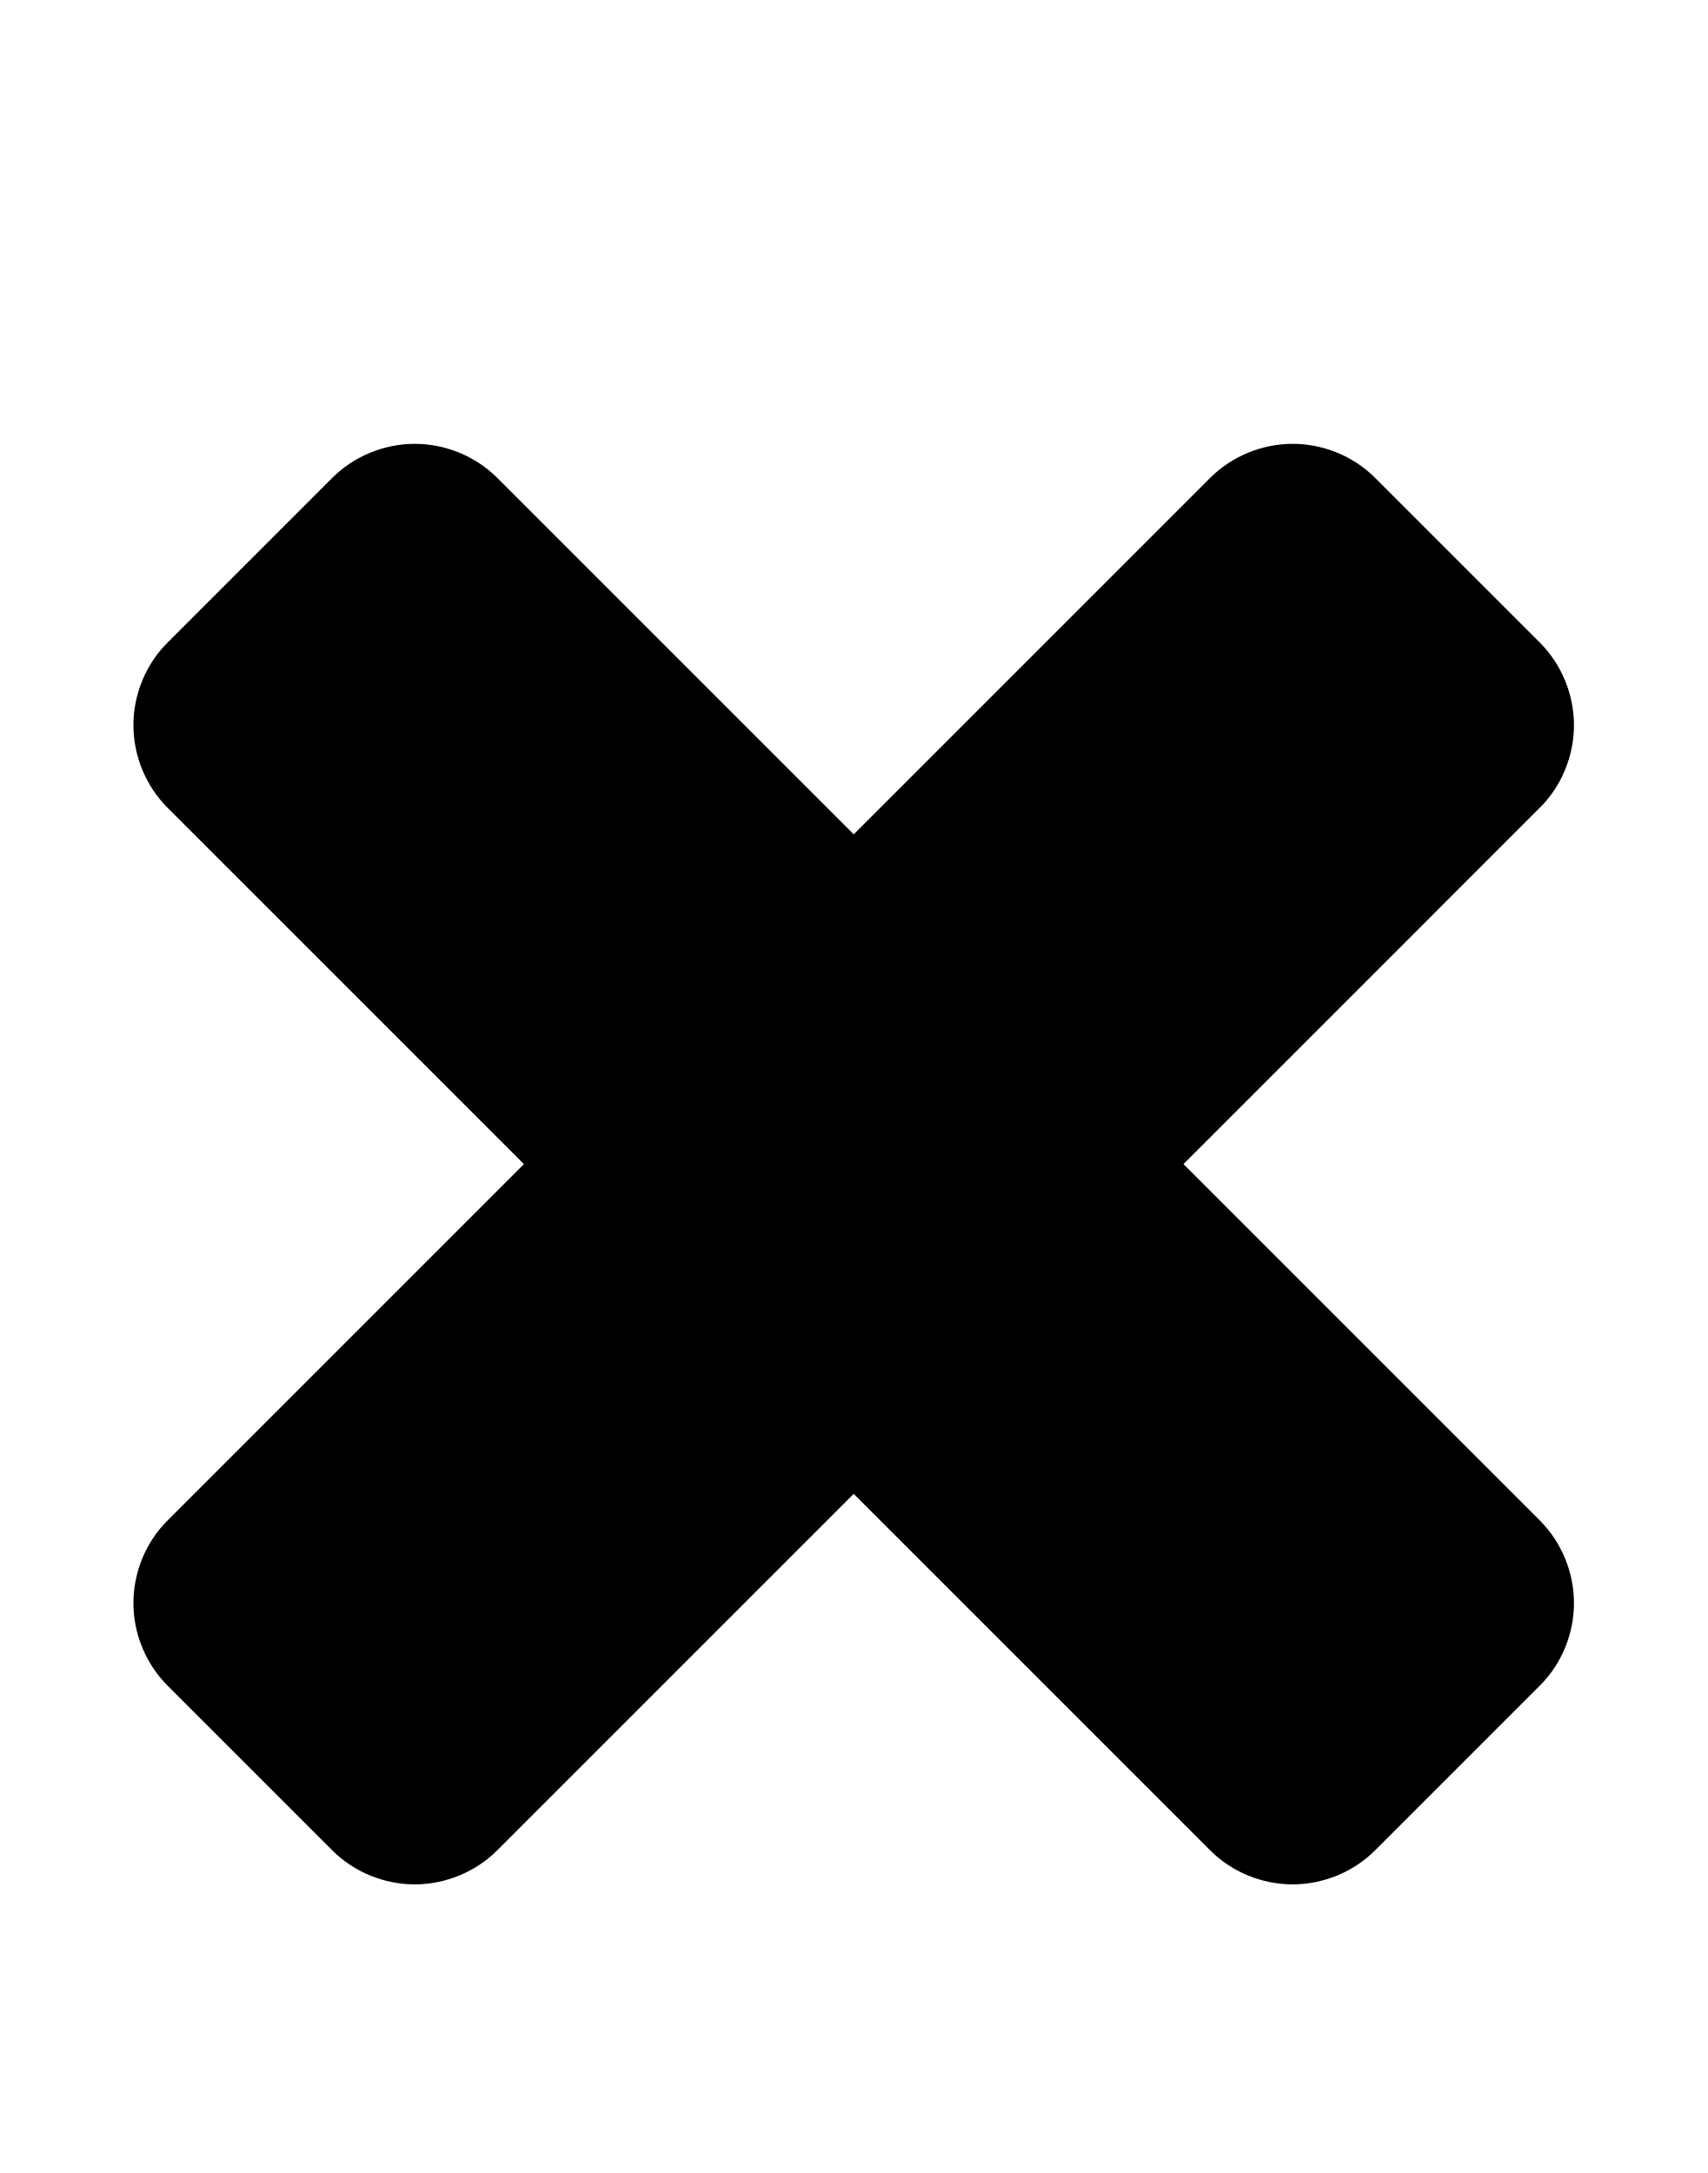
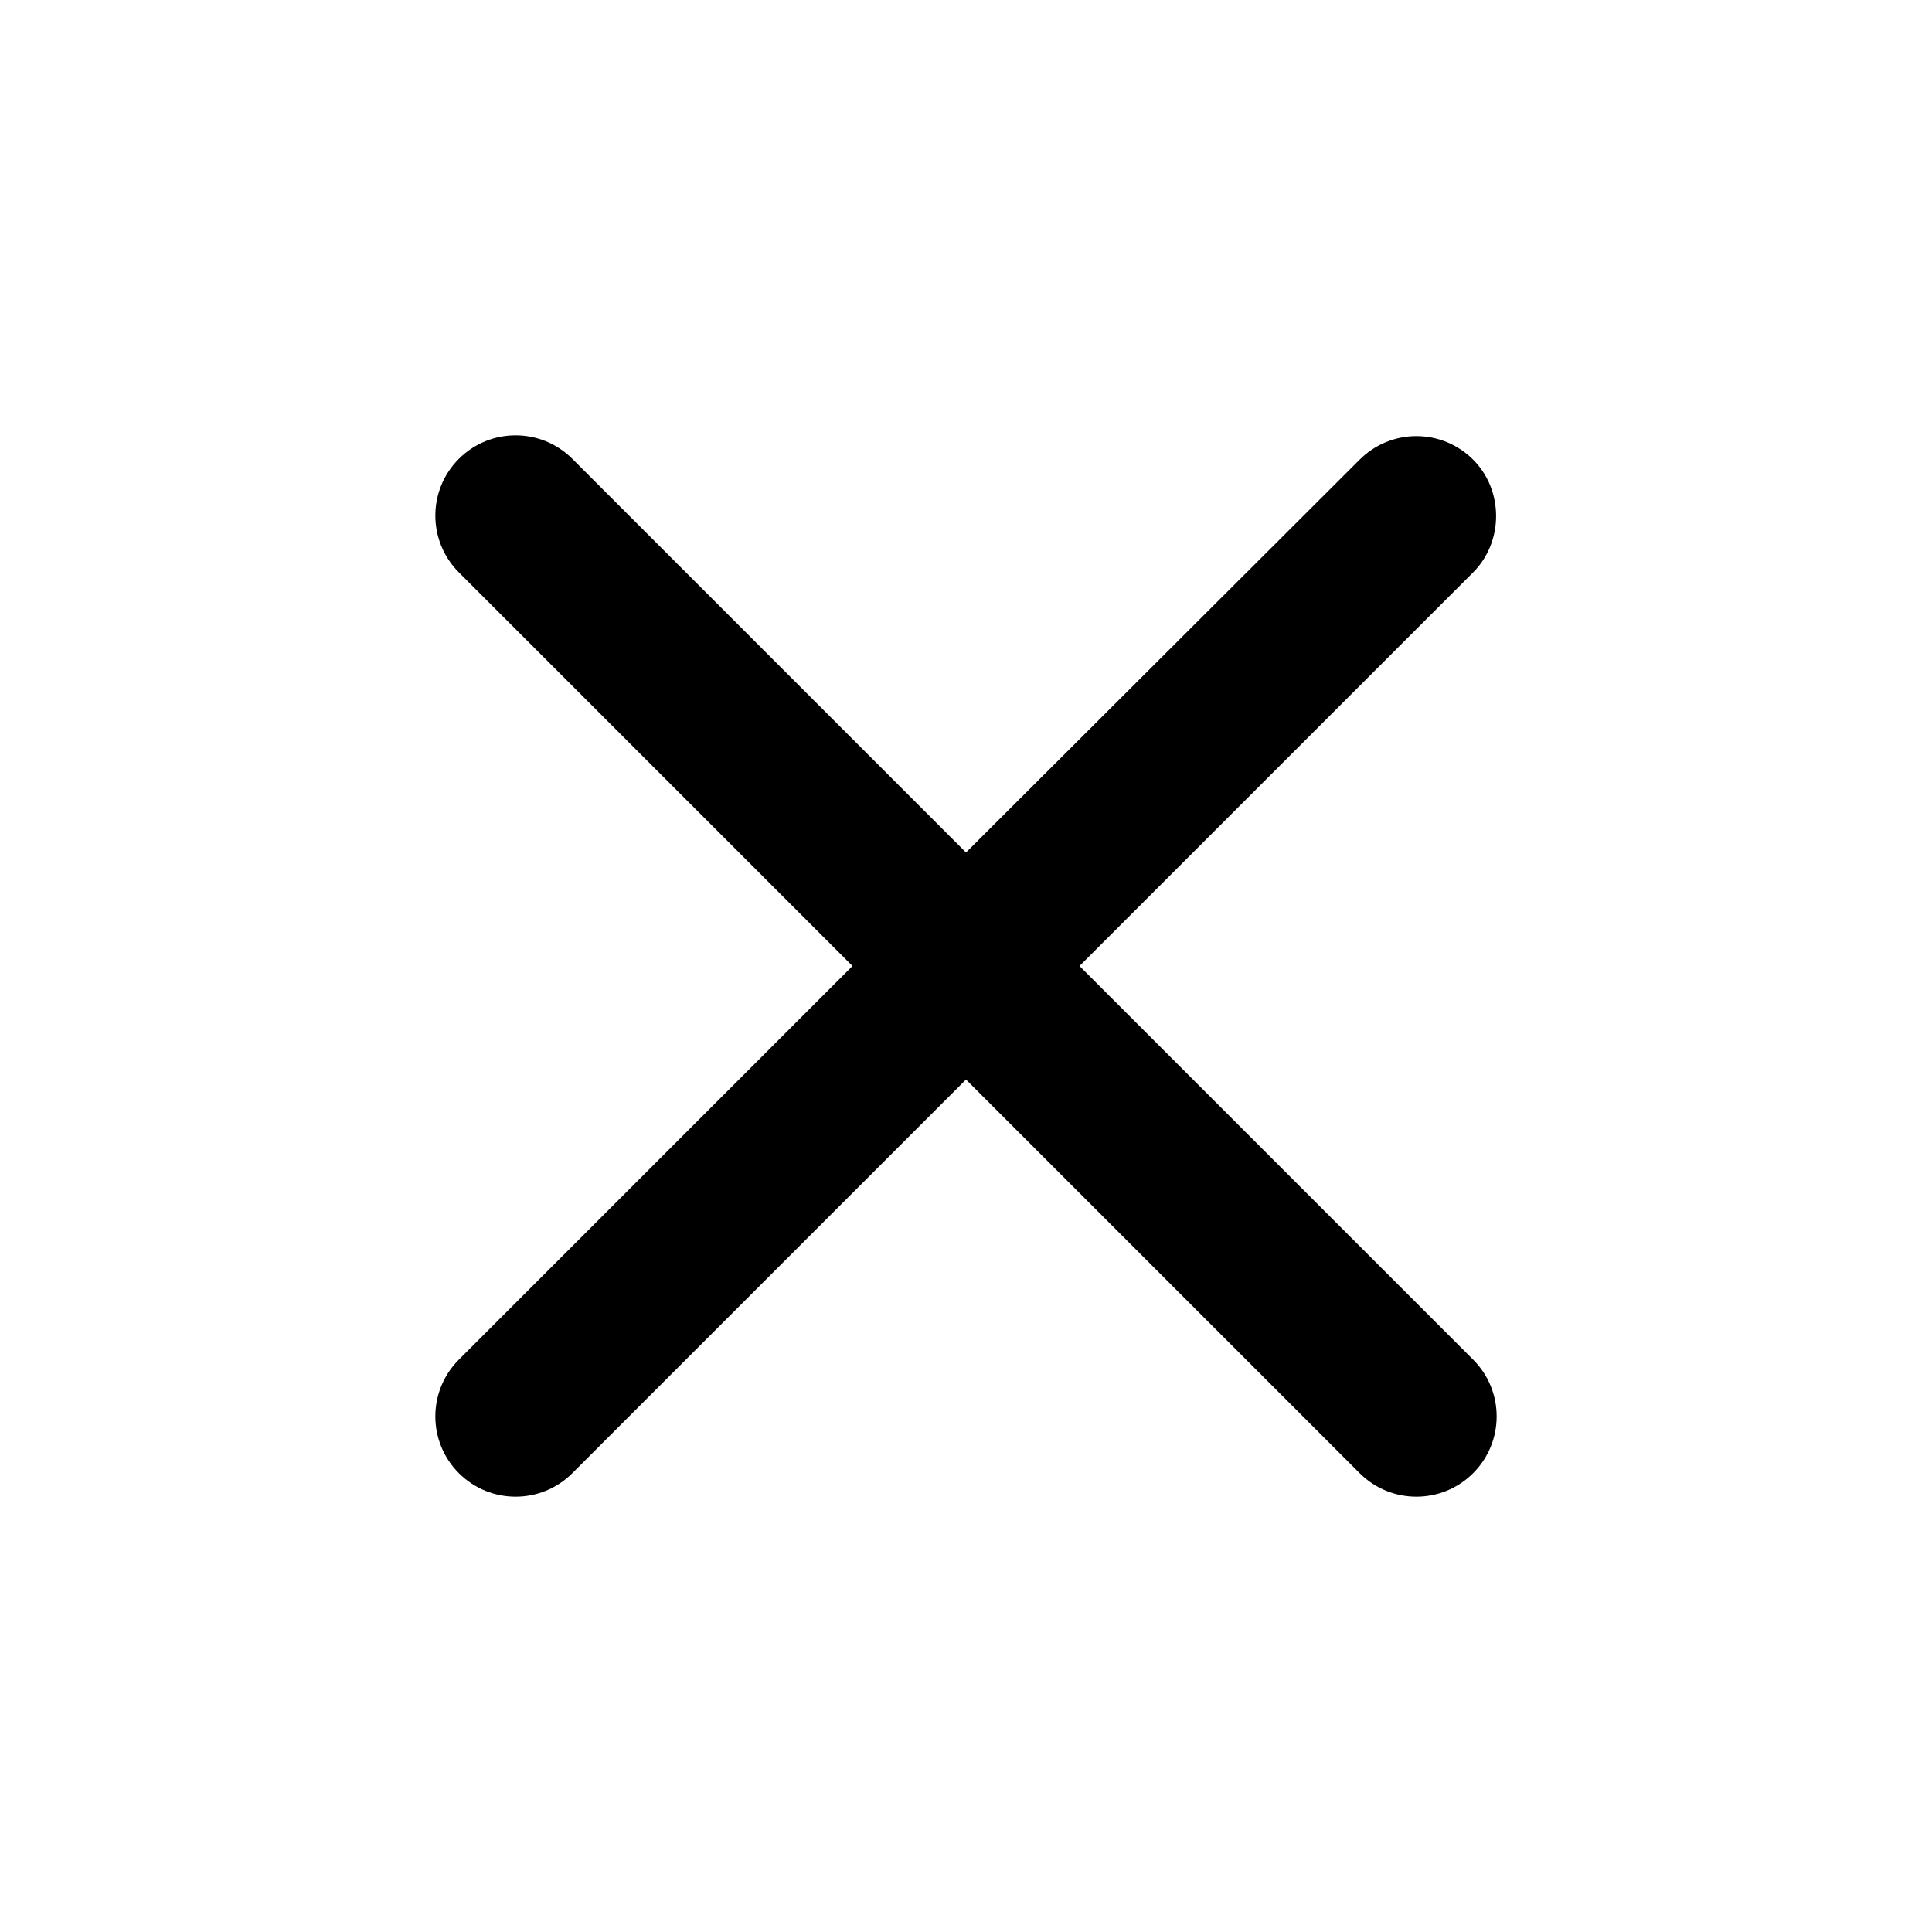
- <svg xmlns="http://www.w3.org/2000/svg" class="icon icon-close" width="22" height="28" viewBox="0 0 22 28" aria-hidden="true" role="img">
-   <path d="M20.281 20.656c0 .391-.156.781-.438 1.062l-2.125 2.125c-.281.281-.672.438-1.062.438s-.781-.156-1.062-.438L11 19.249l-4.594 4.594c-.281.281-.672.438-1.062.438s-.781-.156-1.062-.438l-2.125-2.125c-.281-.281-.438-.672-.438-1.062s.156-.781.438-1.062L6.751 15l-4.594-4.594c-.281-.281-.438-.672-.438-1.062s.156-.781.438-1.062l2.125-2.125c.281-.281.672-.438 1.062-.438s.781.156 1.062.438L11 10.751l4.594-4.594c.281-.281.672-.438 1.062-.438s.781.156 1.062.438l2.125 2.125c.281.281.438.672.438 1.062s-.156.781-.438 1.062L15.249 15l4.594 4.594c.281.281.438.672.438 1.062z" />
+ <svg xmlns="http://www.w3.org/2000/svg" class="icon icon-close" viewBox="0 0 24 24" aria-hidden="true" role="img">
+   <path d="M18.3 5.71a.996.996 0 00-1.41 0L12 10.59 7.11 5.7A.996.996 0 105.7 7.11L10.59 12 5.7 16.89a.996.996 0 101.41 1.41L12 13.41l4.89 4.89a.996.996 0 101.41-1.41L13.41 12l4.89-4.89c.38-.38.38-1.02 0-1.4z" fill-rule="nonzero" />
</svg>
